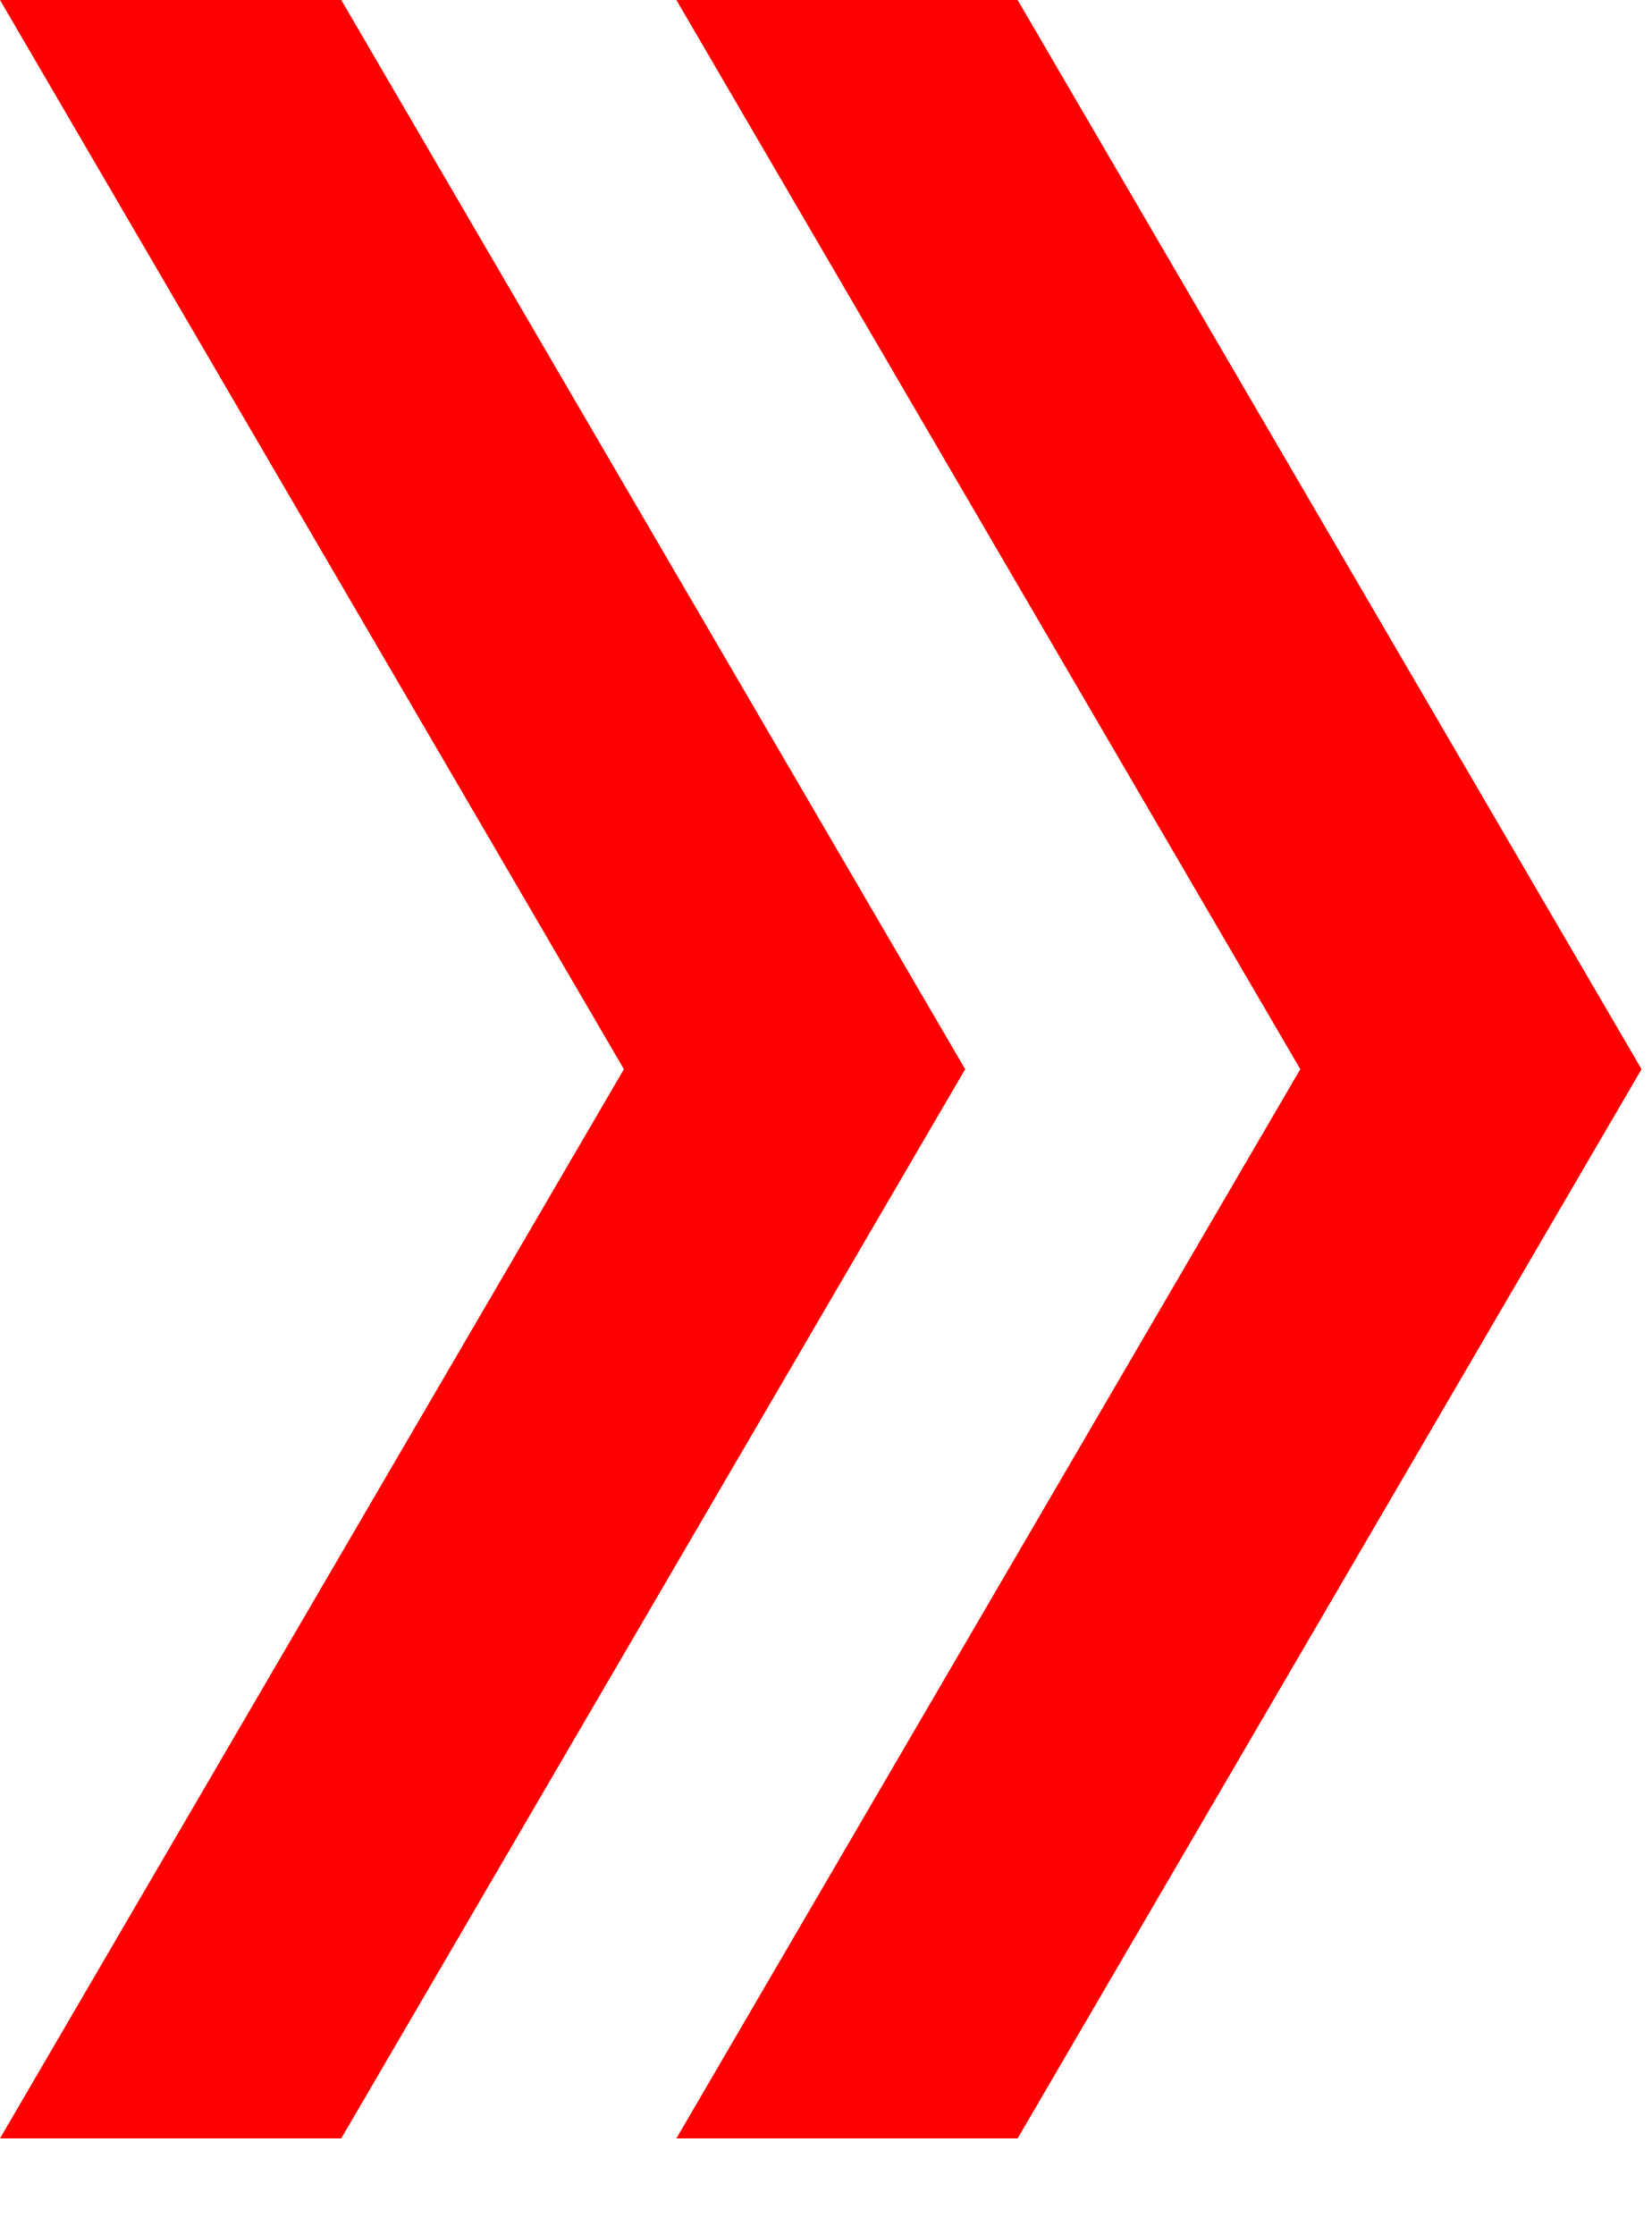
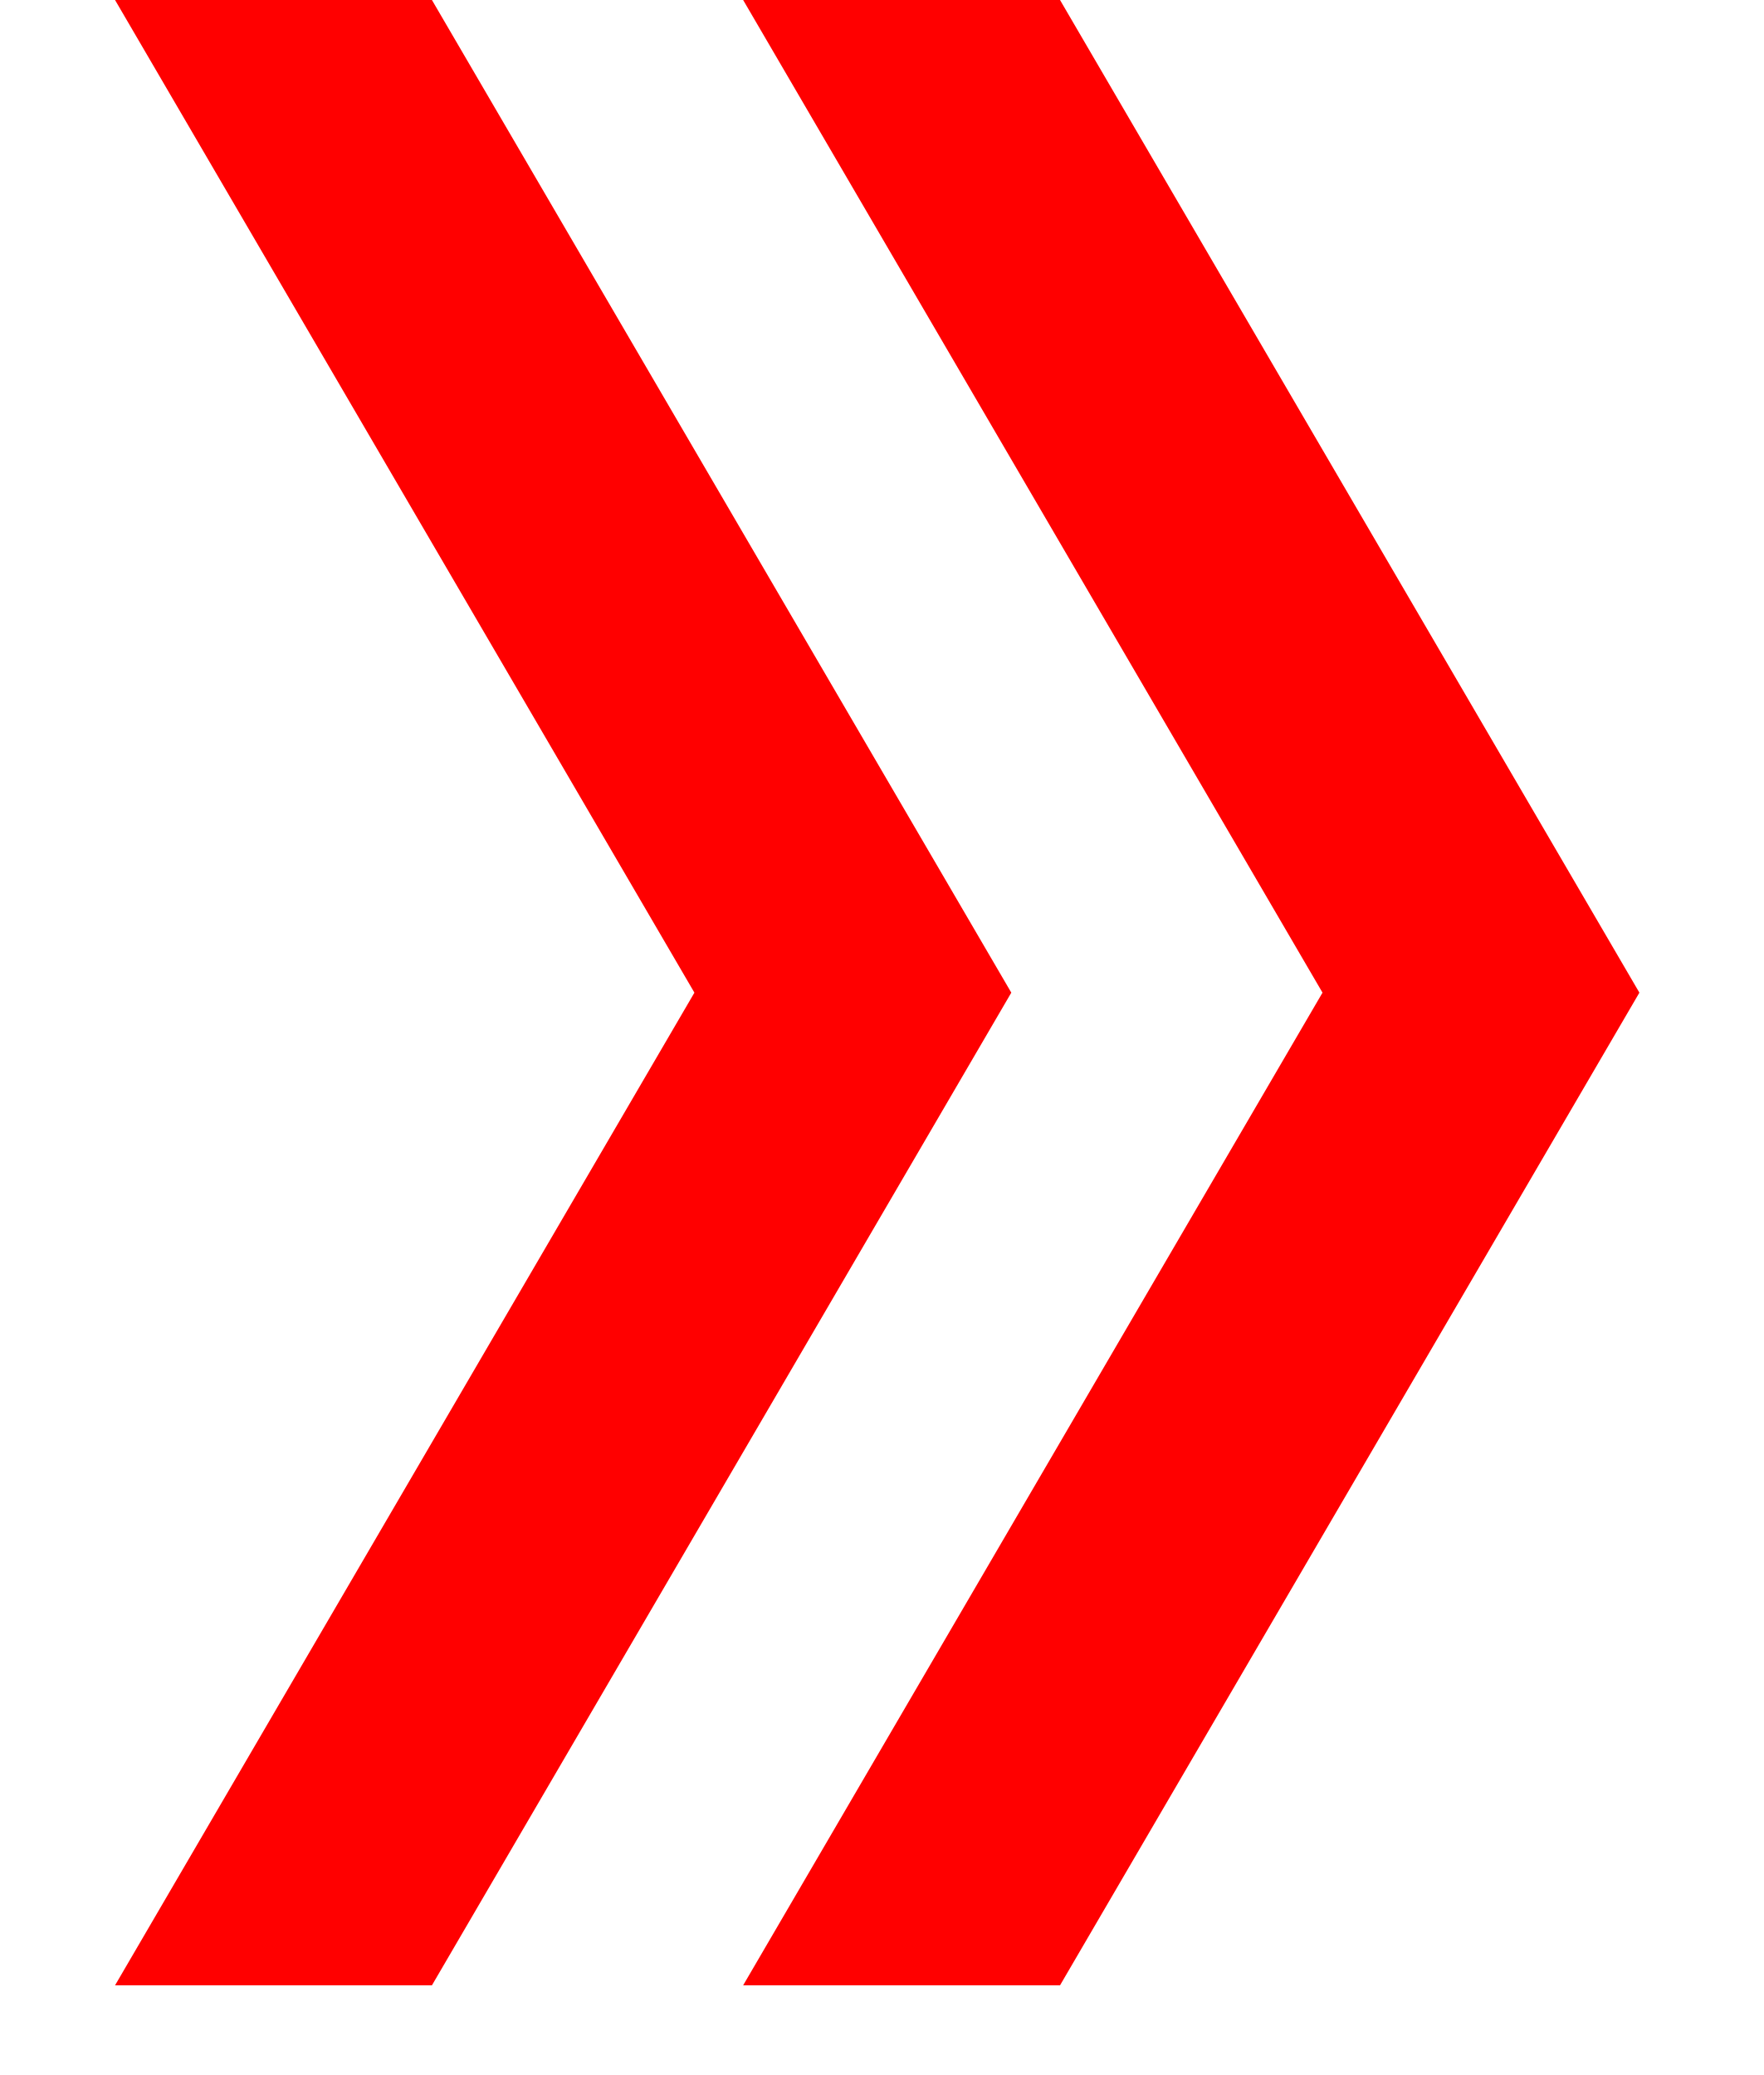
- <svg xmlns="http://www.w3.org/2000/svg" width="17" height="23" viewBox="0 0 17 23" fill="none">
+ <svg xmlns="http://www.w3.org/2000/svg" width="17" height="20" viewBox="0 0 17 23" fill="none">
  <path fill-rule="evenodd" clip-rule="evenodd" d="M6.961 22.006H10.473L16.894 11.003L10.473 0H6.961L13.382 11.003L6.961 22.006Z" fill="#FF0000" />
  <path fill-rule="evenodd" clip-rule="evenodd" d="M0 22.006H3.512L9.933 11.003L3.512 0H0L6.421 11.003L0 22.006Z" fill="#FF0000" />
</svg>
